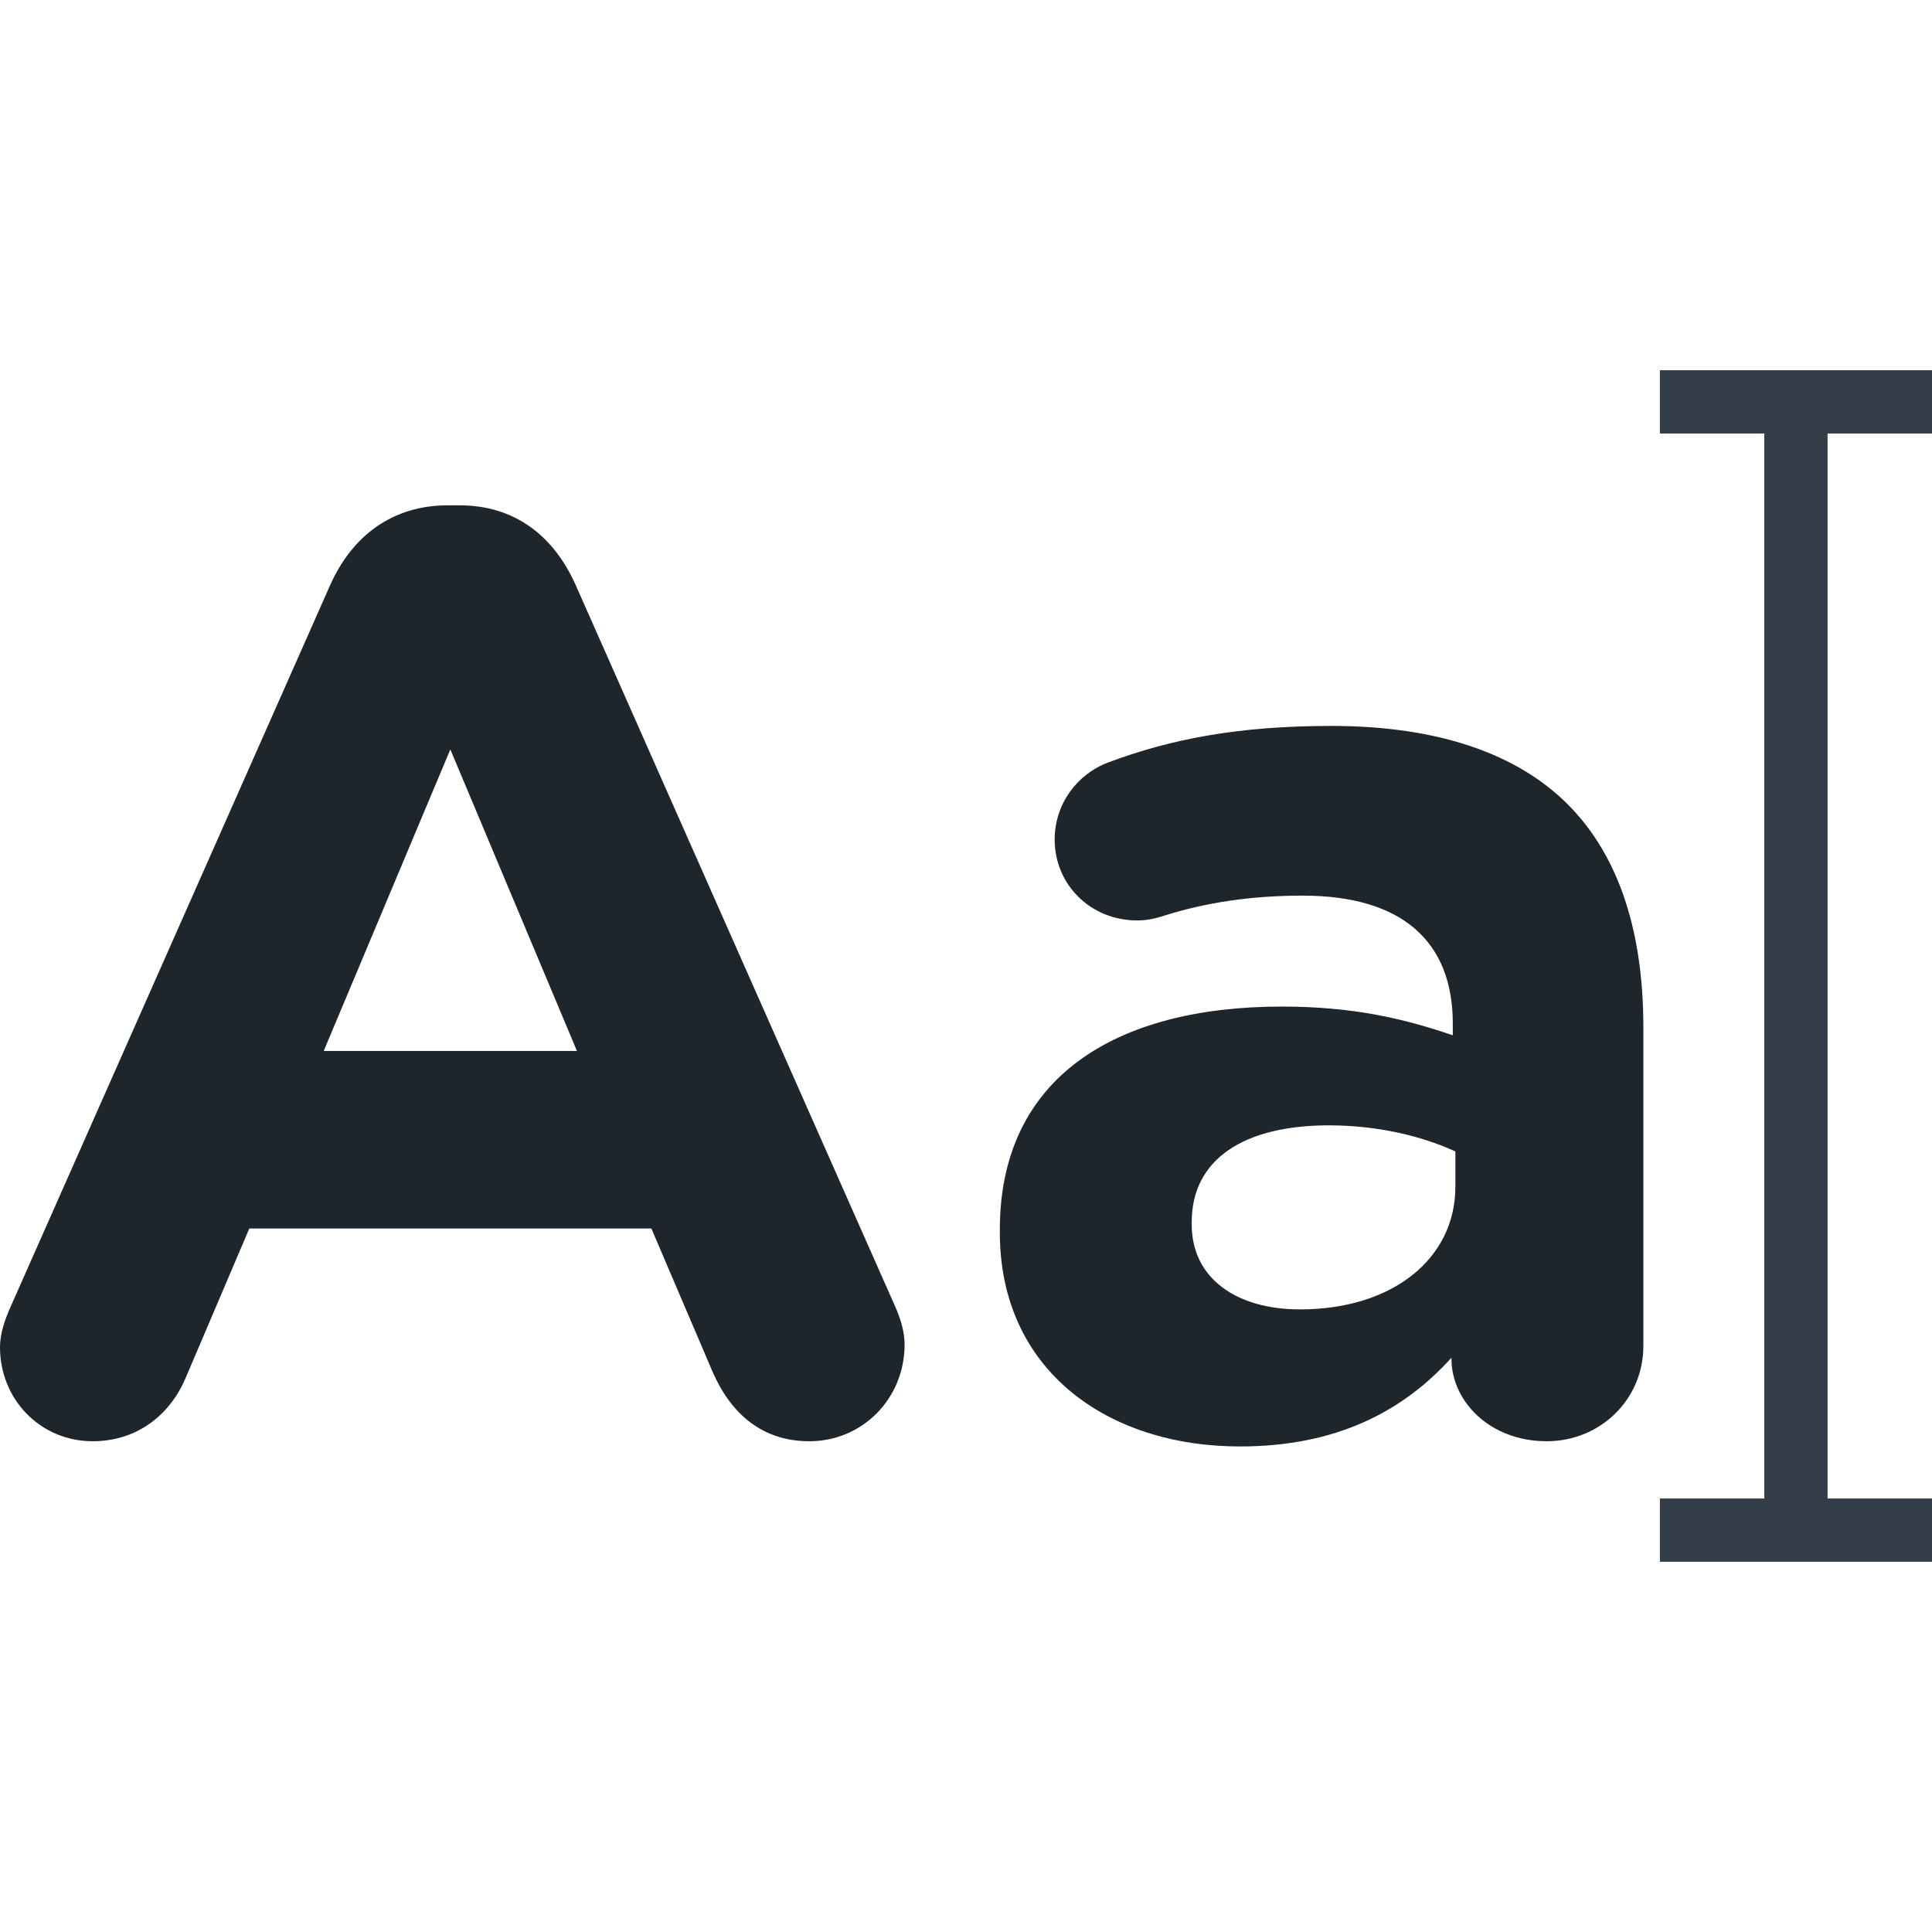
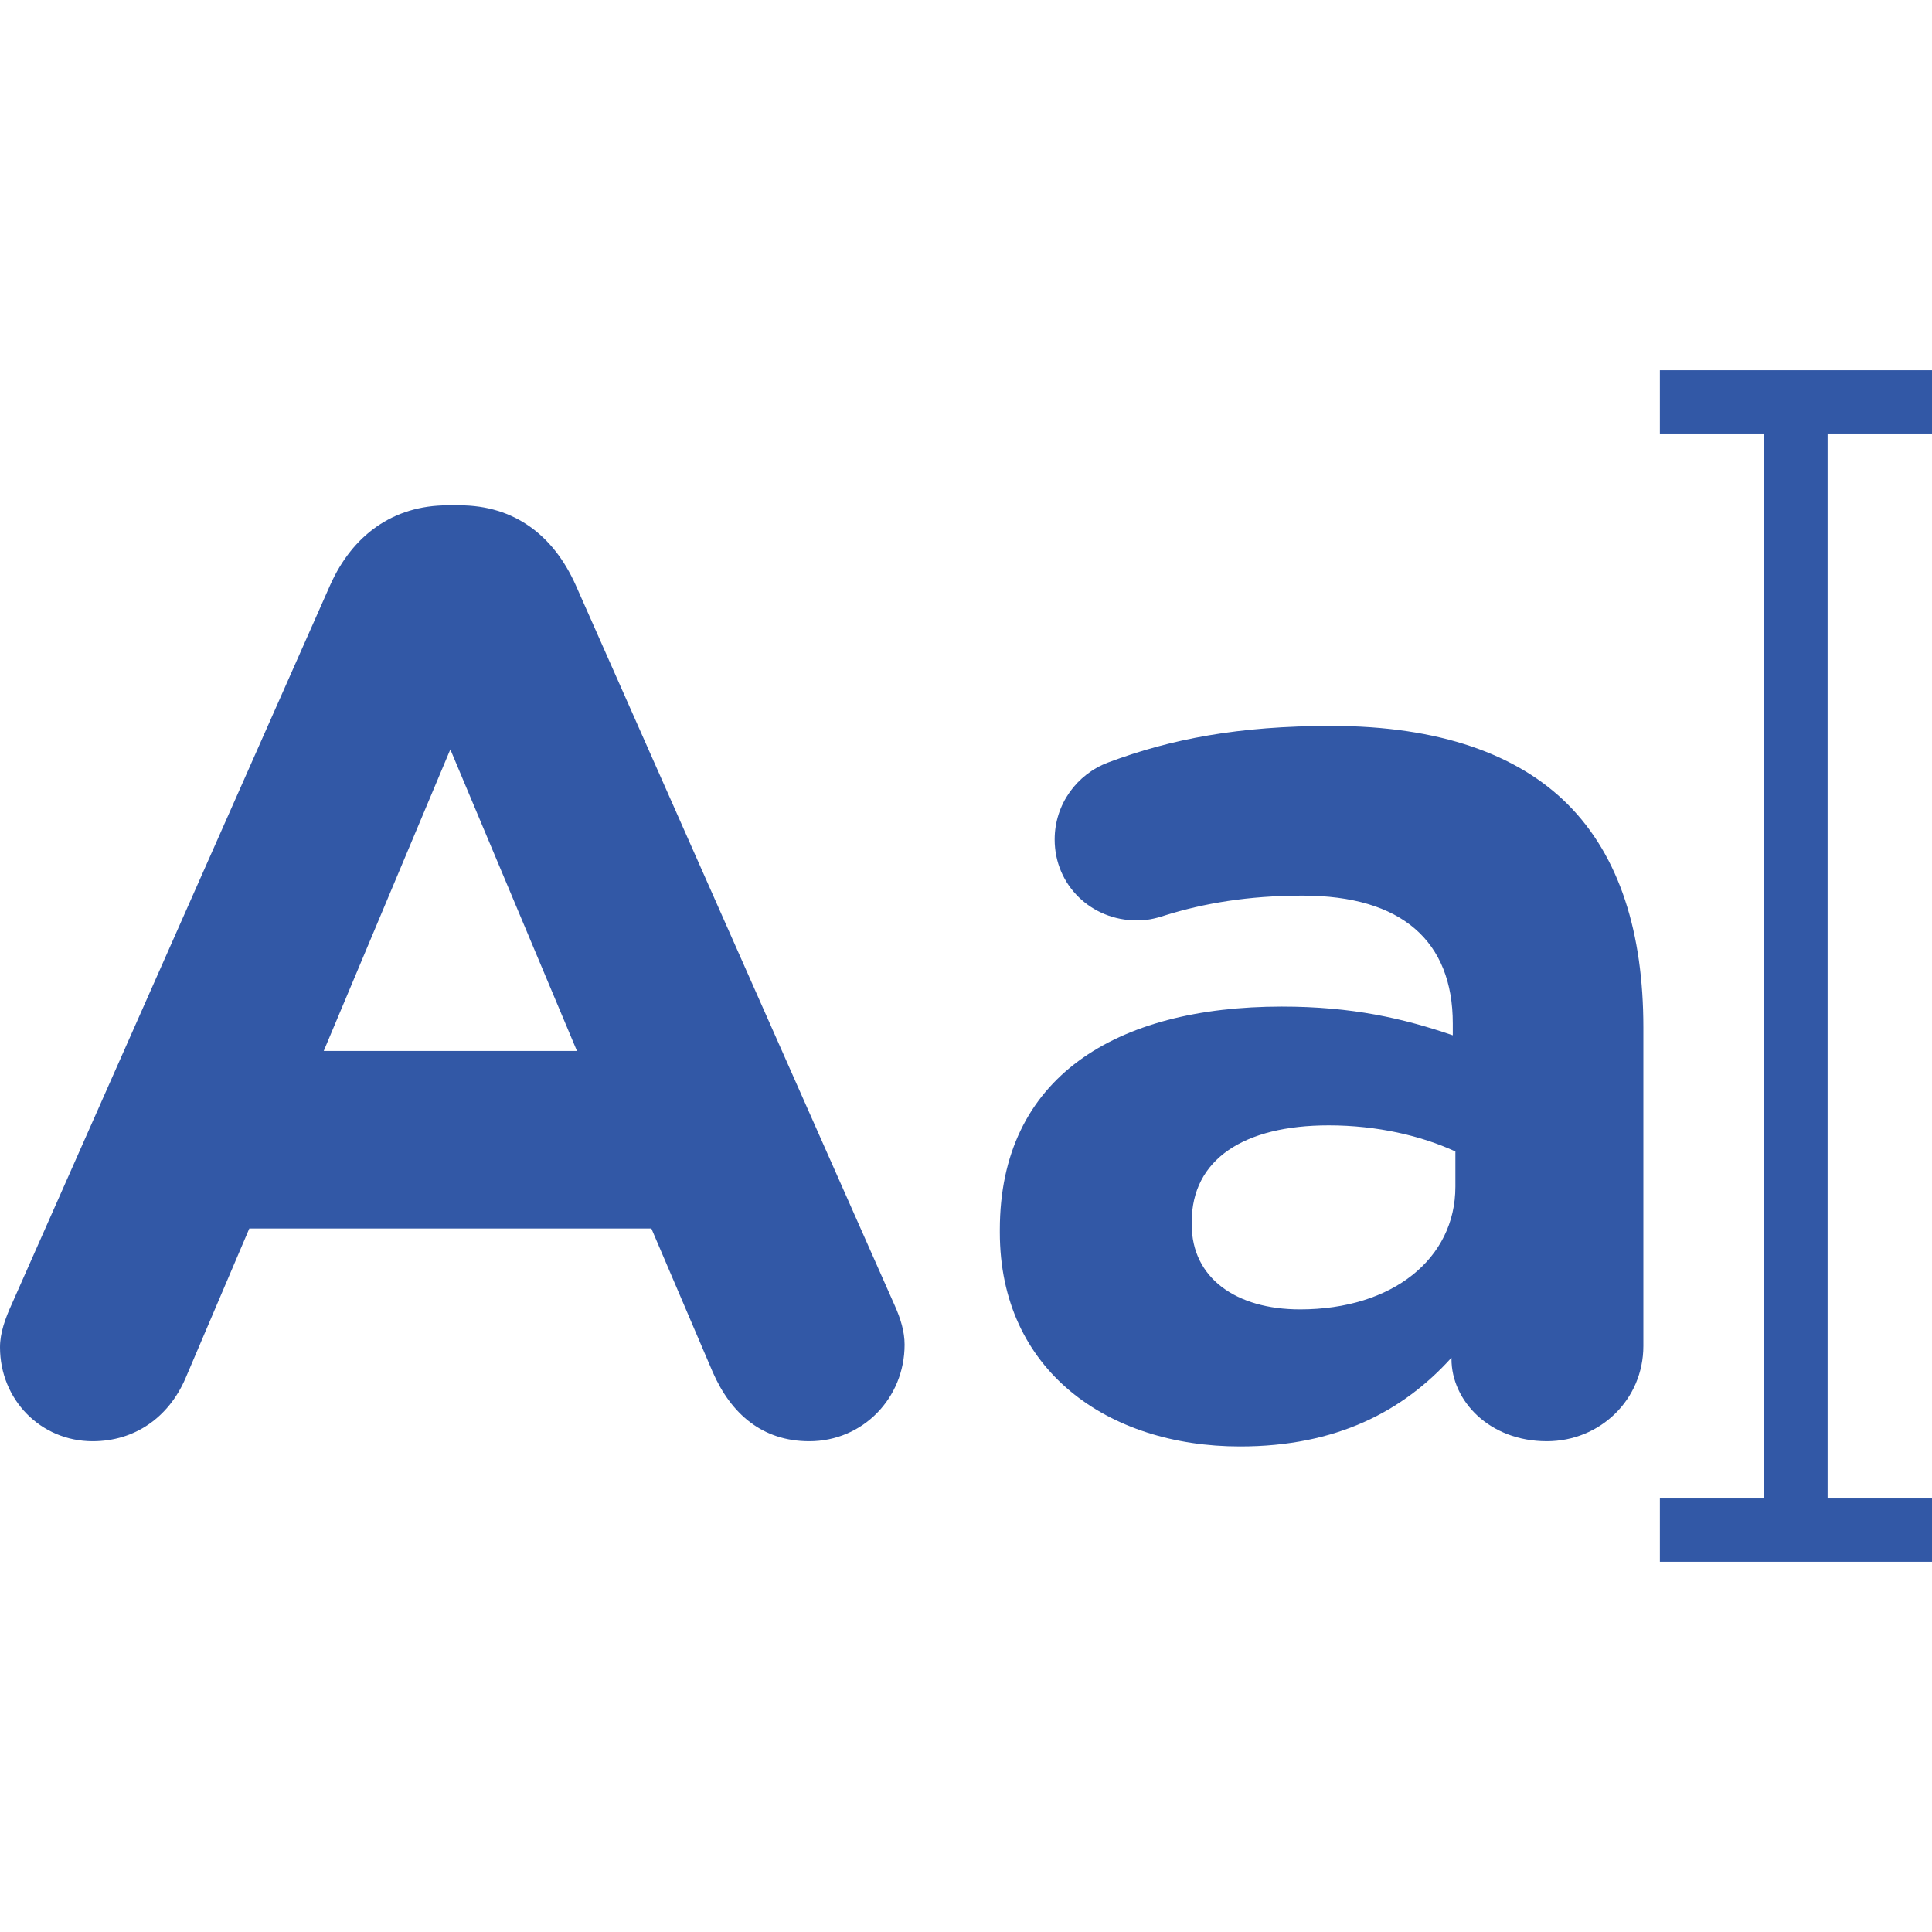
<svg xmlns="http://www.w3.org/2000/svg" version="1.1" id="Layer_1" x="0px" y="0px" viewBox="0 0 340.111 340.111" style="enable-background:new 0 0 340.111 340.111;" xml:space="preserve">
  <g>
-     <polygon style="fill:#333E48;" points="340.111,76.316 340.111,65.175 292.206,65.175 292.206,76.316 310.588,76.316    310.588,263.794 292.206,263.794 292.206,274.935 340.111,274.935 340.111,263.794 321.729,263.794 321.729,76.316  " />
+     <polygon style="fill:#3258A6;" points="340.111,76.316 340.111,65.175 292.206,65.175 292.206,76.316 310.588,76.316   310.588,263.794 292.206,263.794 292.206,274.935 340.111,274.935 340.111,263.794 321.729,263.794 321.729,76.316  " />
    <g>
-       <path style="fill:#1E252B;" d="M2.067,229.59l56.068-126.615c3.909-8.731,11.03-14.018,20.684-14.018h2.068    c9.648,0,16.544,5.286,20.449,14.018l56.07,126.615c1.149,2.528,1.84,4.825,1.84,7.124c0,9.421-7.354,17.004-16.776,17.004    c-8.272,0-13.788-4.825-17.004-12.18l-10.799-25.275H43.891l-11.26,26.426c-2.988,6.893-8.961,11.029-16.315,11.029    C7.121,253.718,0,246.365,0,237.173C0,234.645,0.918,232.118,2.067,229.59z M101.568,185.011l-22.291-53.082l-22.289,53.082    H101.568z" />
-       <path style="fill:#1E252B;" d="M176.011,216.951v-0.46c0-26.885,20.452-39.294,49.635-39.294c12.41,0,21.373,2.068,30.105,5.056    v-2.068c0-14.478-8.963-22.519-26.427-22.519c-9.651,0-17.464,1.378-24.128,3.447c-2.067,0.689-3.447,0.918-5.058,0.918    c-8.04,0-14.474-6.204-14.474-14.246c0-6.205,3.905-11.49,9.419-13.559c11.03-4.136,22.981-6.434,39.296-6.434    c19.071,0,32.86,5.055,41.593,13.787c9.191,9.191,13.327,22.75,13.327,39.295v56.068c0,9.423-7.583,16.775-17.005,16.775    c-10.111,0-16.774-7.123-16.774-14.477v-0.23c-8.502,9.421-20.224,15.625-37.226,15.625    C195.083,254.637,176.011,241.311,176.011,216.951z M256.208,208.908v-6.204c-5.974-2.757-13.787-4.596-22.289-4.596    c-14.938,0-24.128,5.975-24.128,17.004v0.46c0,9.422,7.813,14.936,19.072,14.936C245.178,230.509,256.208,221.548,256.208,208.908    z" />
+       <path style="fill:#3258A6;" d="M2.067,229.59l56.068-126.615c3.909-8.731,11.03-14.018,20.684-14.018h2.068    c9.648,0,16.544,5.286,20.449,14.018l56.07,126.615c1.149,2.528,1.84,4.825,1.84,7.124c0,9.421-7.354,17.004-16.776,17.004    c-8.272,0-13.788-4.825-17.004-12.18l-10.799-25.275H43.891l-11.26,26.426c-2.988,6.893-8.961,11.029-16.315,11.029    C7.121,253.718,0,246.365,0,237.173C0,234.645,0.918,232.118,2.067,229.59z M101.568,185.011l-22.291-53.082l-22.289,53.082    H101.568z" />
+       <path style="fill:#3258A6;" d="M176.011,216.951v-0.46c0-26.885,20.452-39.294,49.635-39.294c12.41,0,21.373,2.068,30.105,5.056    v-2.068c0-14.478-8.963-22.519-26.427-22.519c-9.651,0-17.464,1.378-24.128,3.447c-2.067,0.689-3.447,0.918-5.058,0.918    c-8.04,0-14.474-6.204-14.474-14.246c0-6.205,3.905-11.49,9.419-13.559c11.03-4.136,22.981-6.434,39.296-6.434    c19.071,0,32.86,5.055,41.593,13.787c9.191,9.191,13.327,22.75,13.327,39.295v56.068c0,9.423-7.583,16.775-17.005,16.775    c-10.111,0-16.774-7.123-16.774-14.477v-0.23c-8.502,9.421-20.224,15.625-37.226,15.625    C195.083,254.637,176.011,241.311,176.011,216.951z M256.208,208.908v-6.204c-5.974-2.757-13.787-4.596-22.289-4.596    c-14.938,0-24.128,5.975-24.128,17.004v0.46c0,9.422,7.813,14.936,19.072,14.936C245.178,230.509,256.208,221.548,256.208,208.908    z" />
    </g>
  </g>
  <g>
</g>
  <g>
</g>
  <g>
</g>
  <g>
</g>
  <g>
</g>
  <g>
</g>
  <g>
</g>
  <g>
</g>
  <g>
</g>
  <g>
</g>
  <g>
</g>
  <g>
</g>
  <g>
</g>
  <g>
</g>
  <g>
</g>
</svg>
